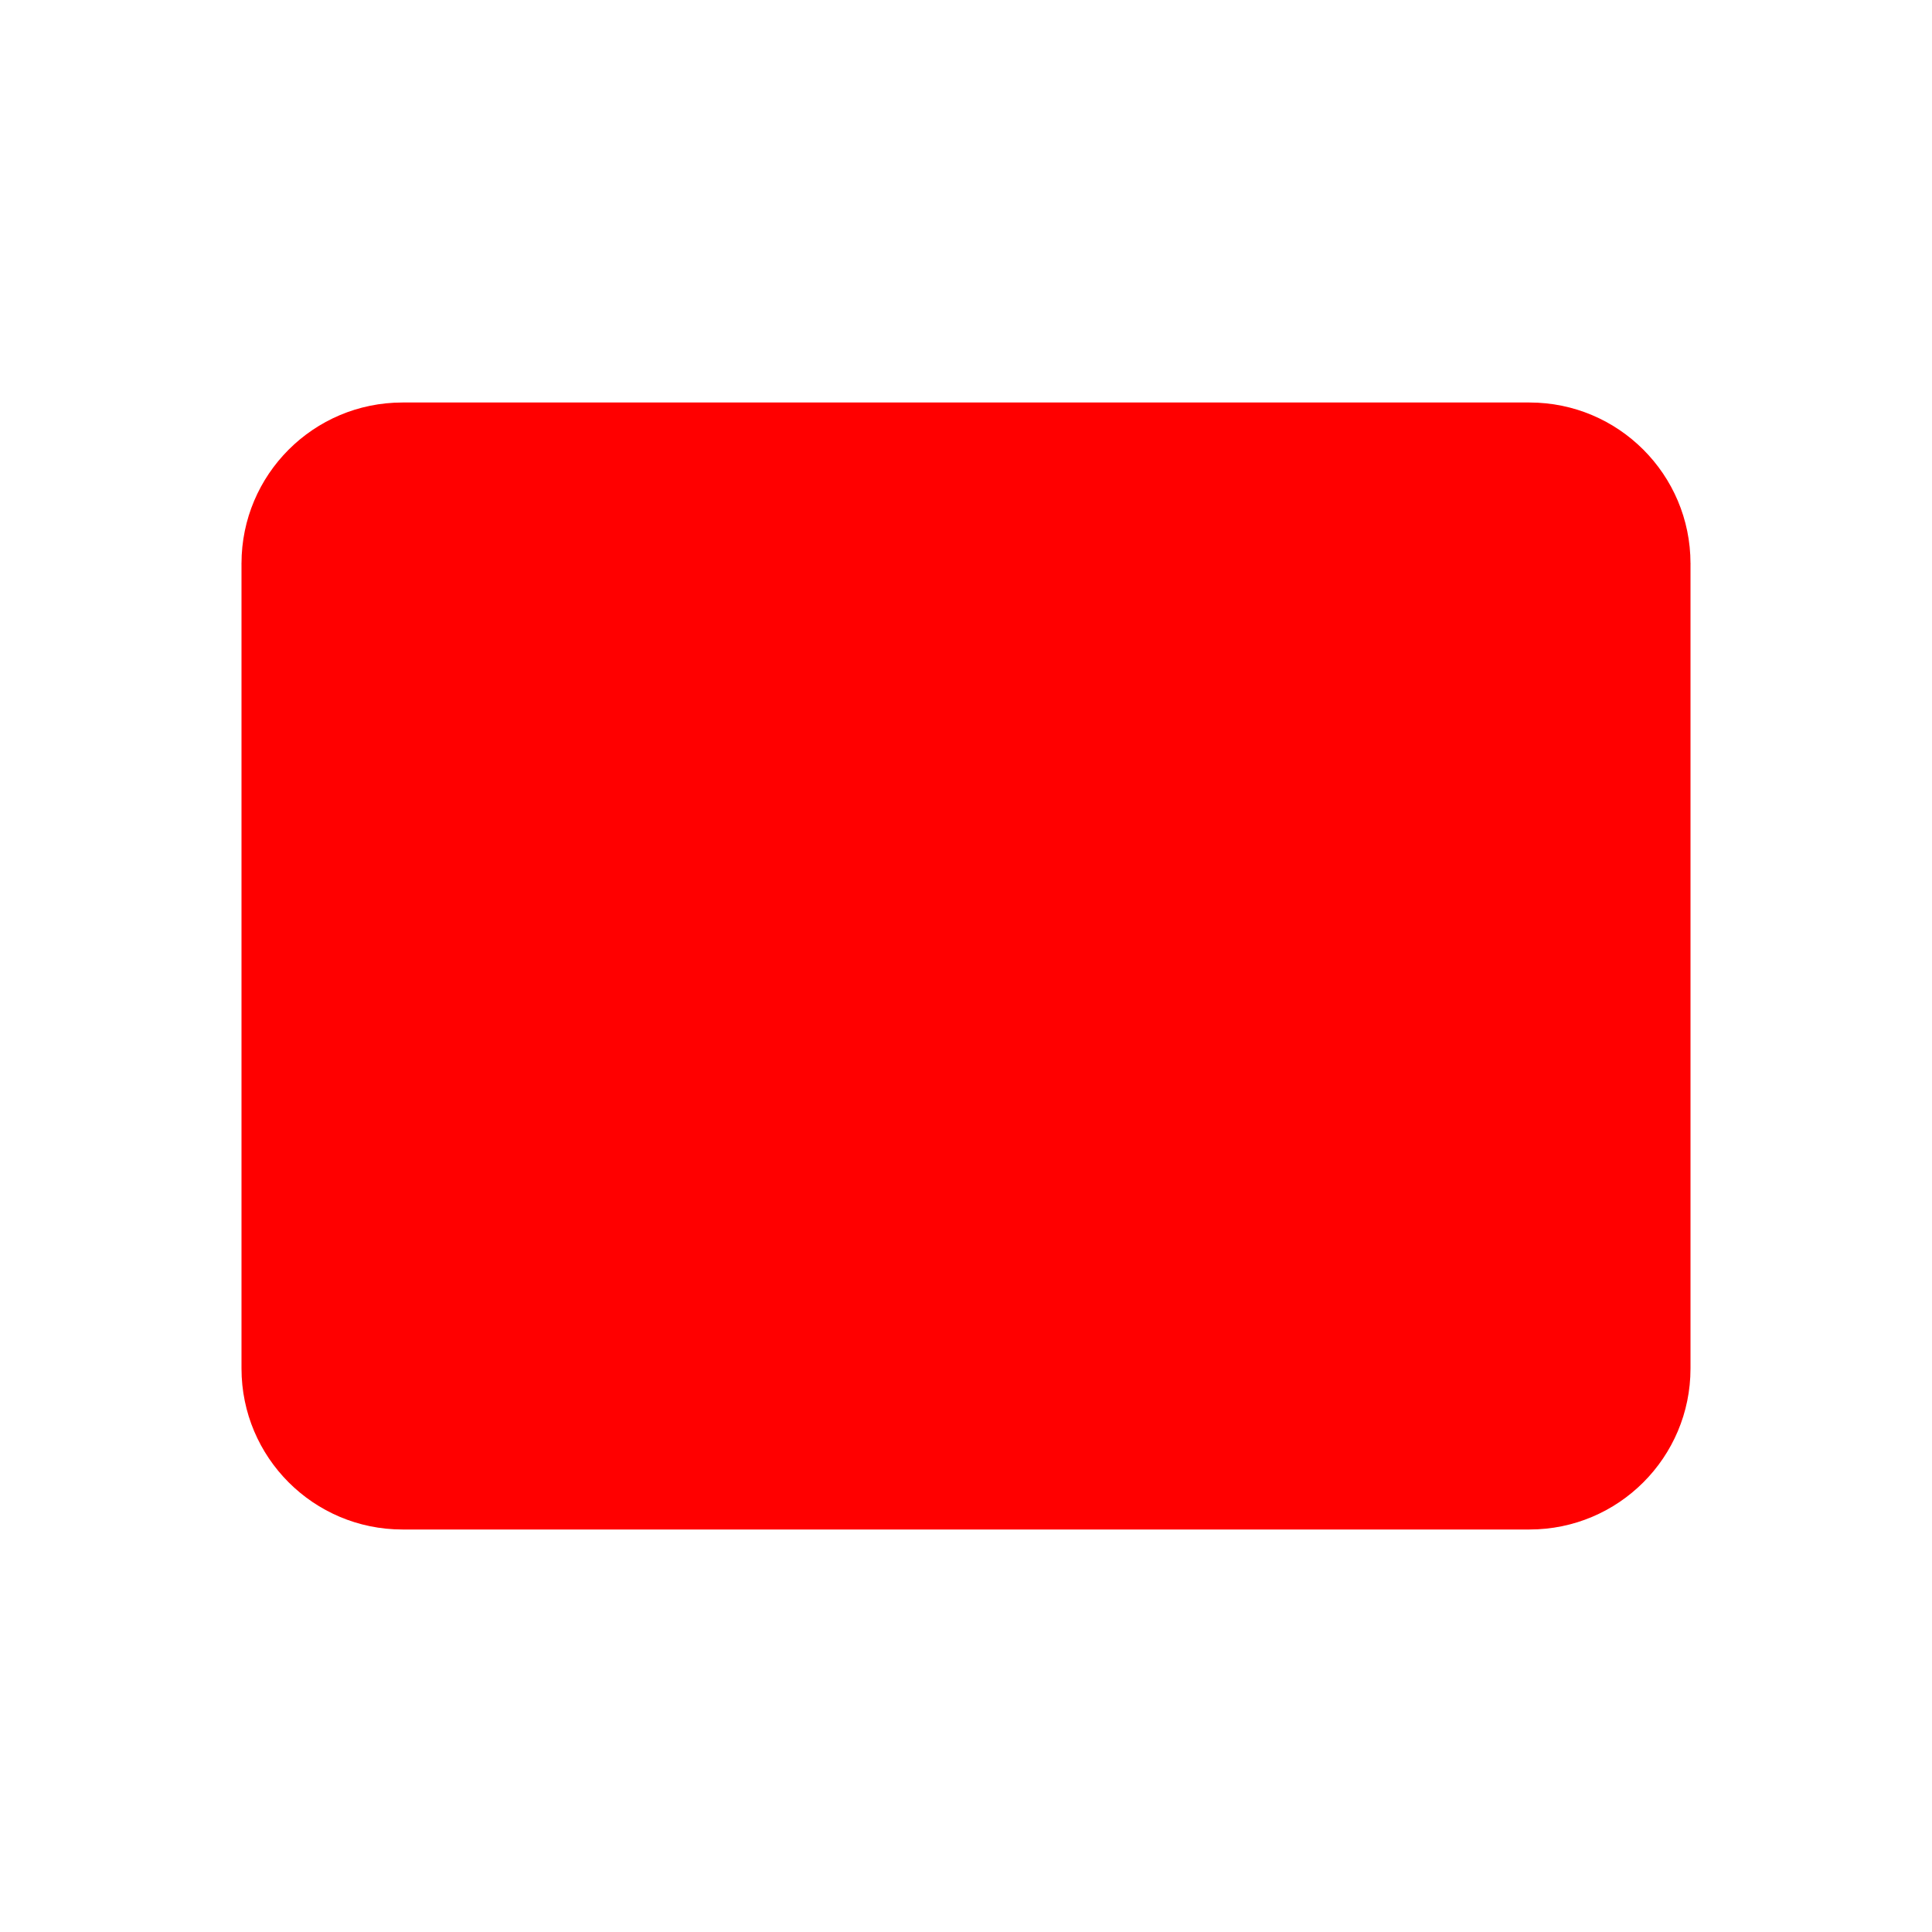
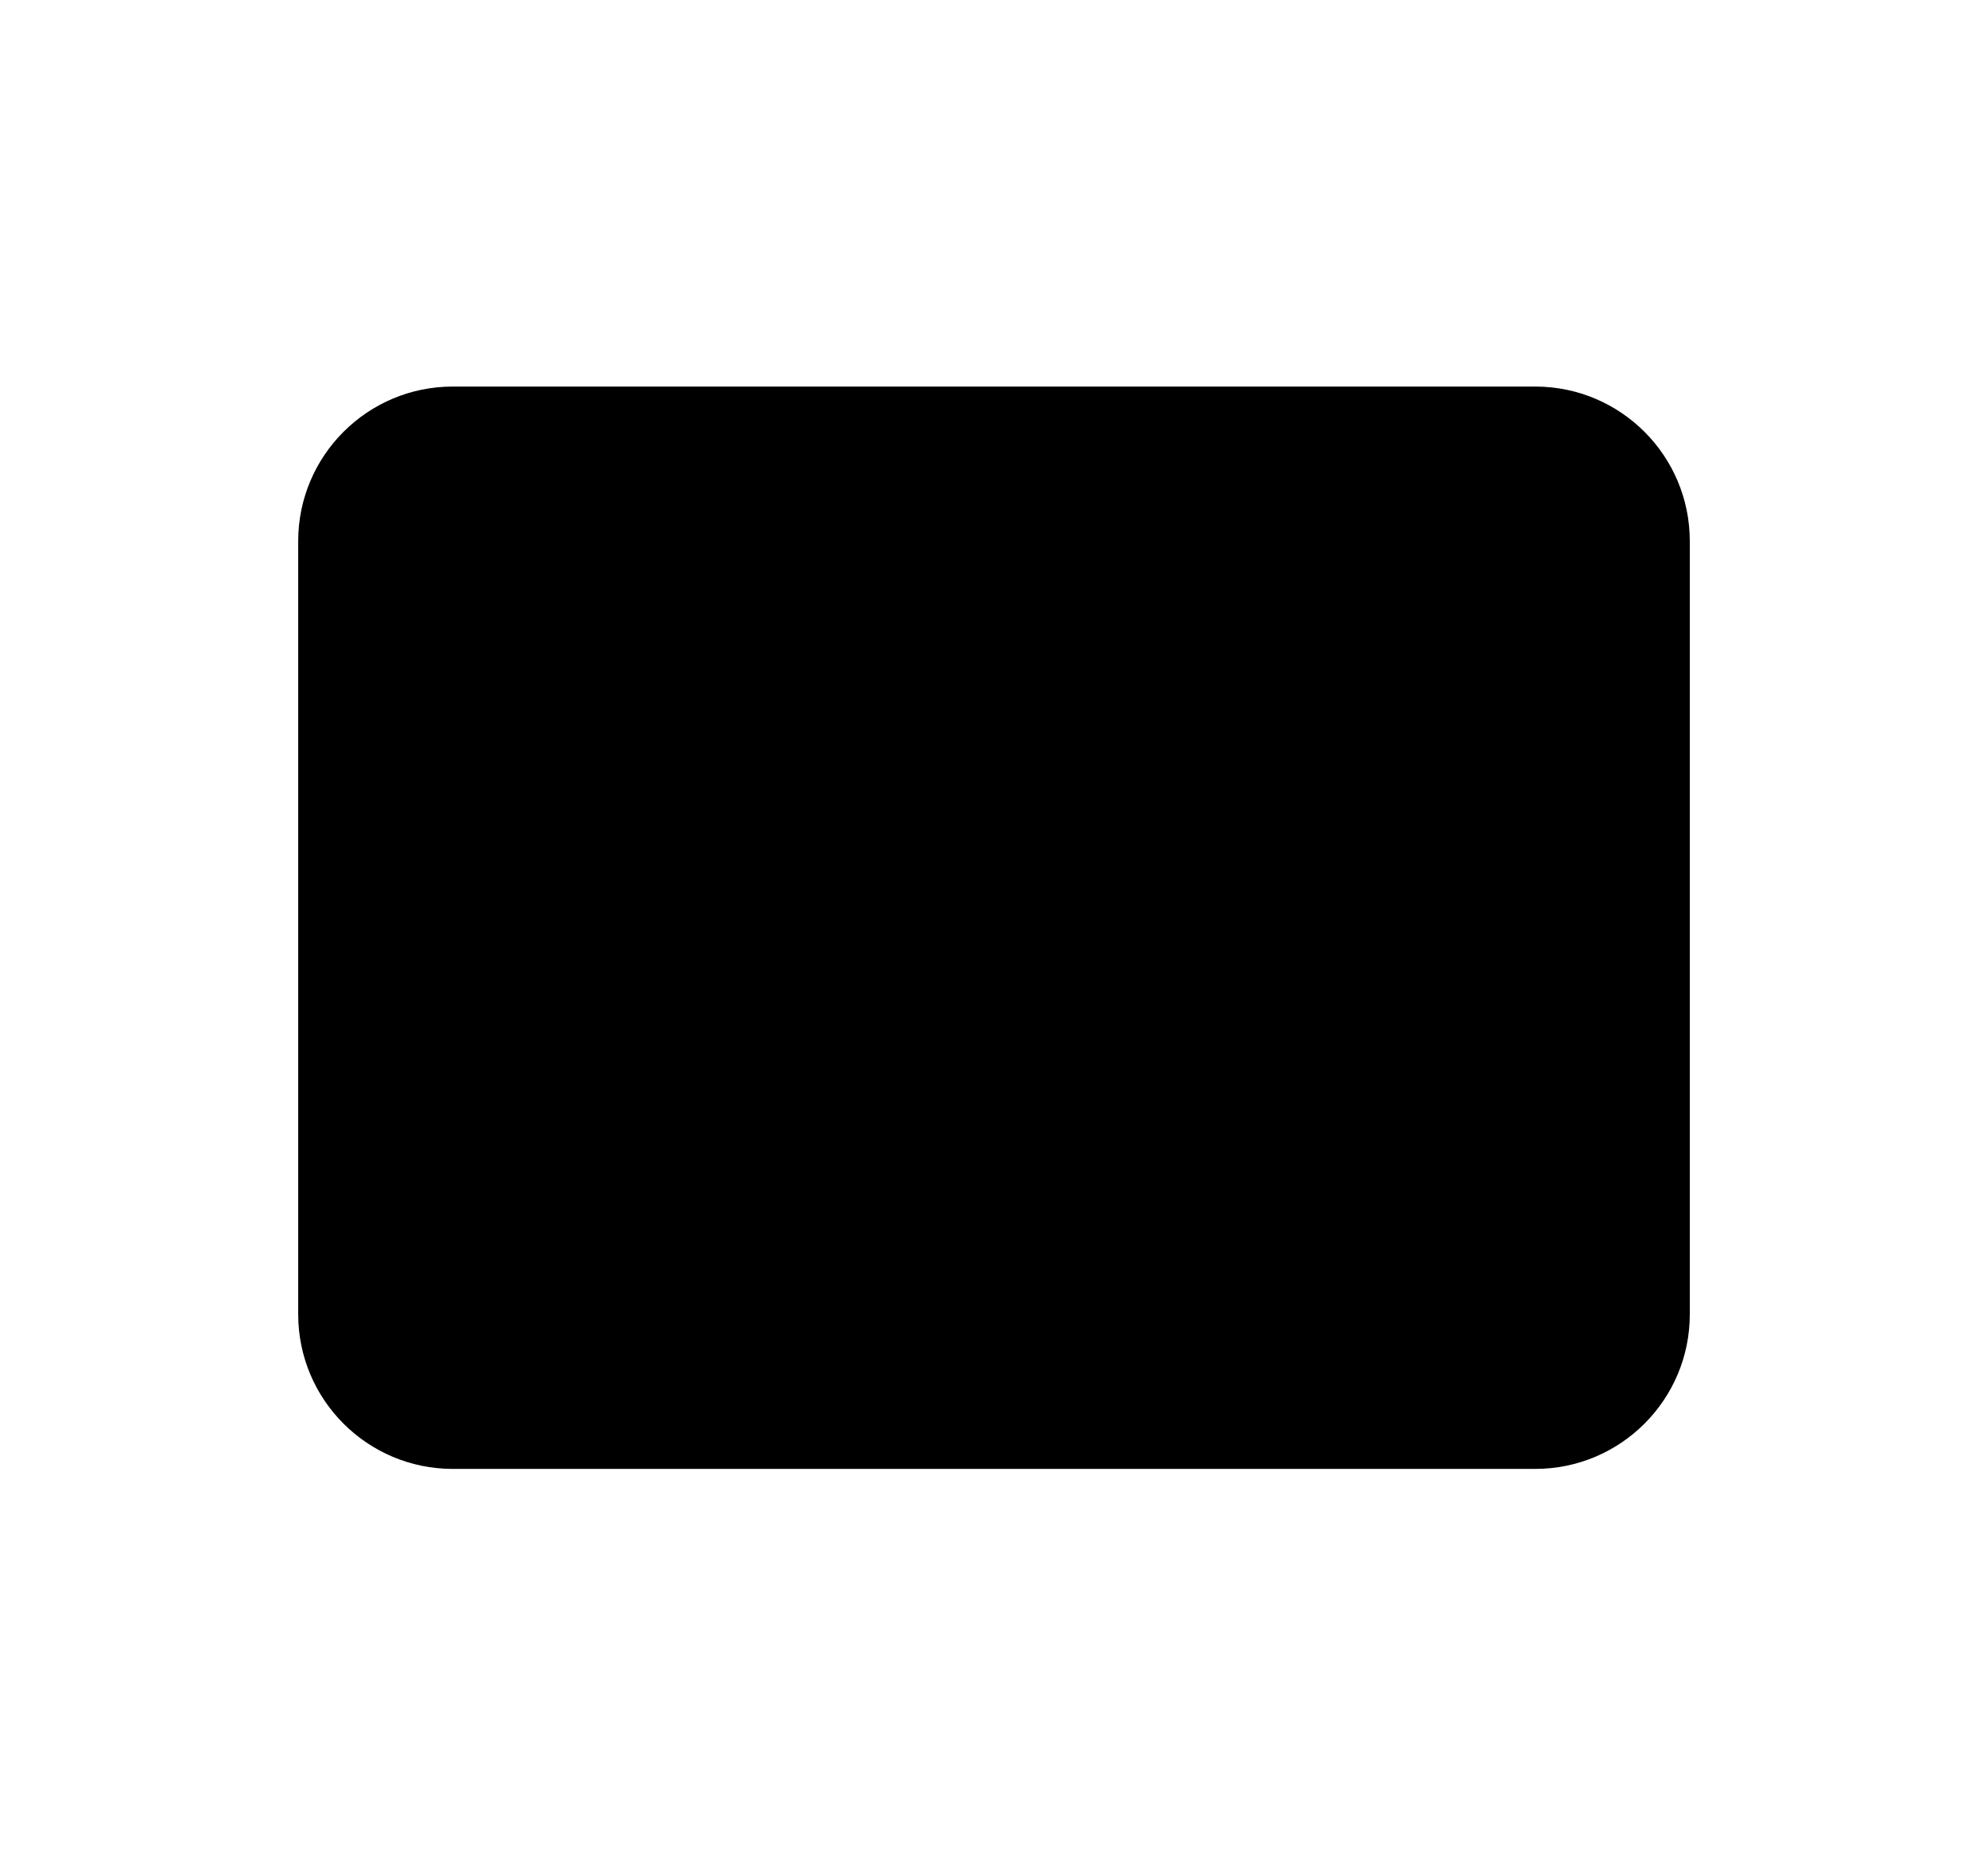
- <svg xmlns="http://www.w3.org/2000/svg" class="icon icon-tabler icon-tabler-mail" width="40" height="40" viewBox="0 0 24 24" stroke-width="1.5" fill="red" stroke-linecap="round" stroke-linejoin="round">
+ <svg xmlns="http://www.w3.org/2000/svg" class="icon icon-tabler icon-tabler-mail" width="30" height="28" viewBox="0 0 24 24" stroke-width="15" stroke-linecap="round" stroke-linejoin="round">
  <path stroke="none" d="M0 0h24v24H0z" fill="none" />
  <path d="M3 7a2 2 0 0 1 2 -2h14a2 2 0 0 1 2 2v10a2 2 0 0 1 -2 2h-14a2 2 0 0 1 -2 -2v-10z" />
  <path d="M3 7l9 6l9 -6" />
</svg>
